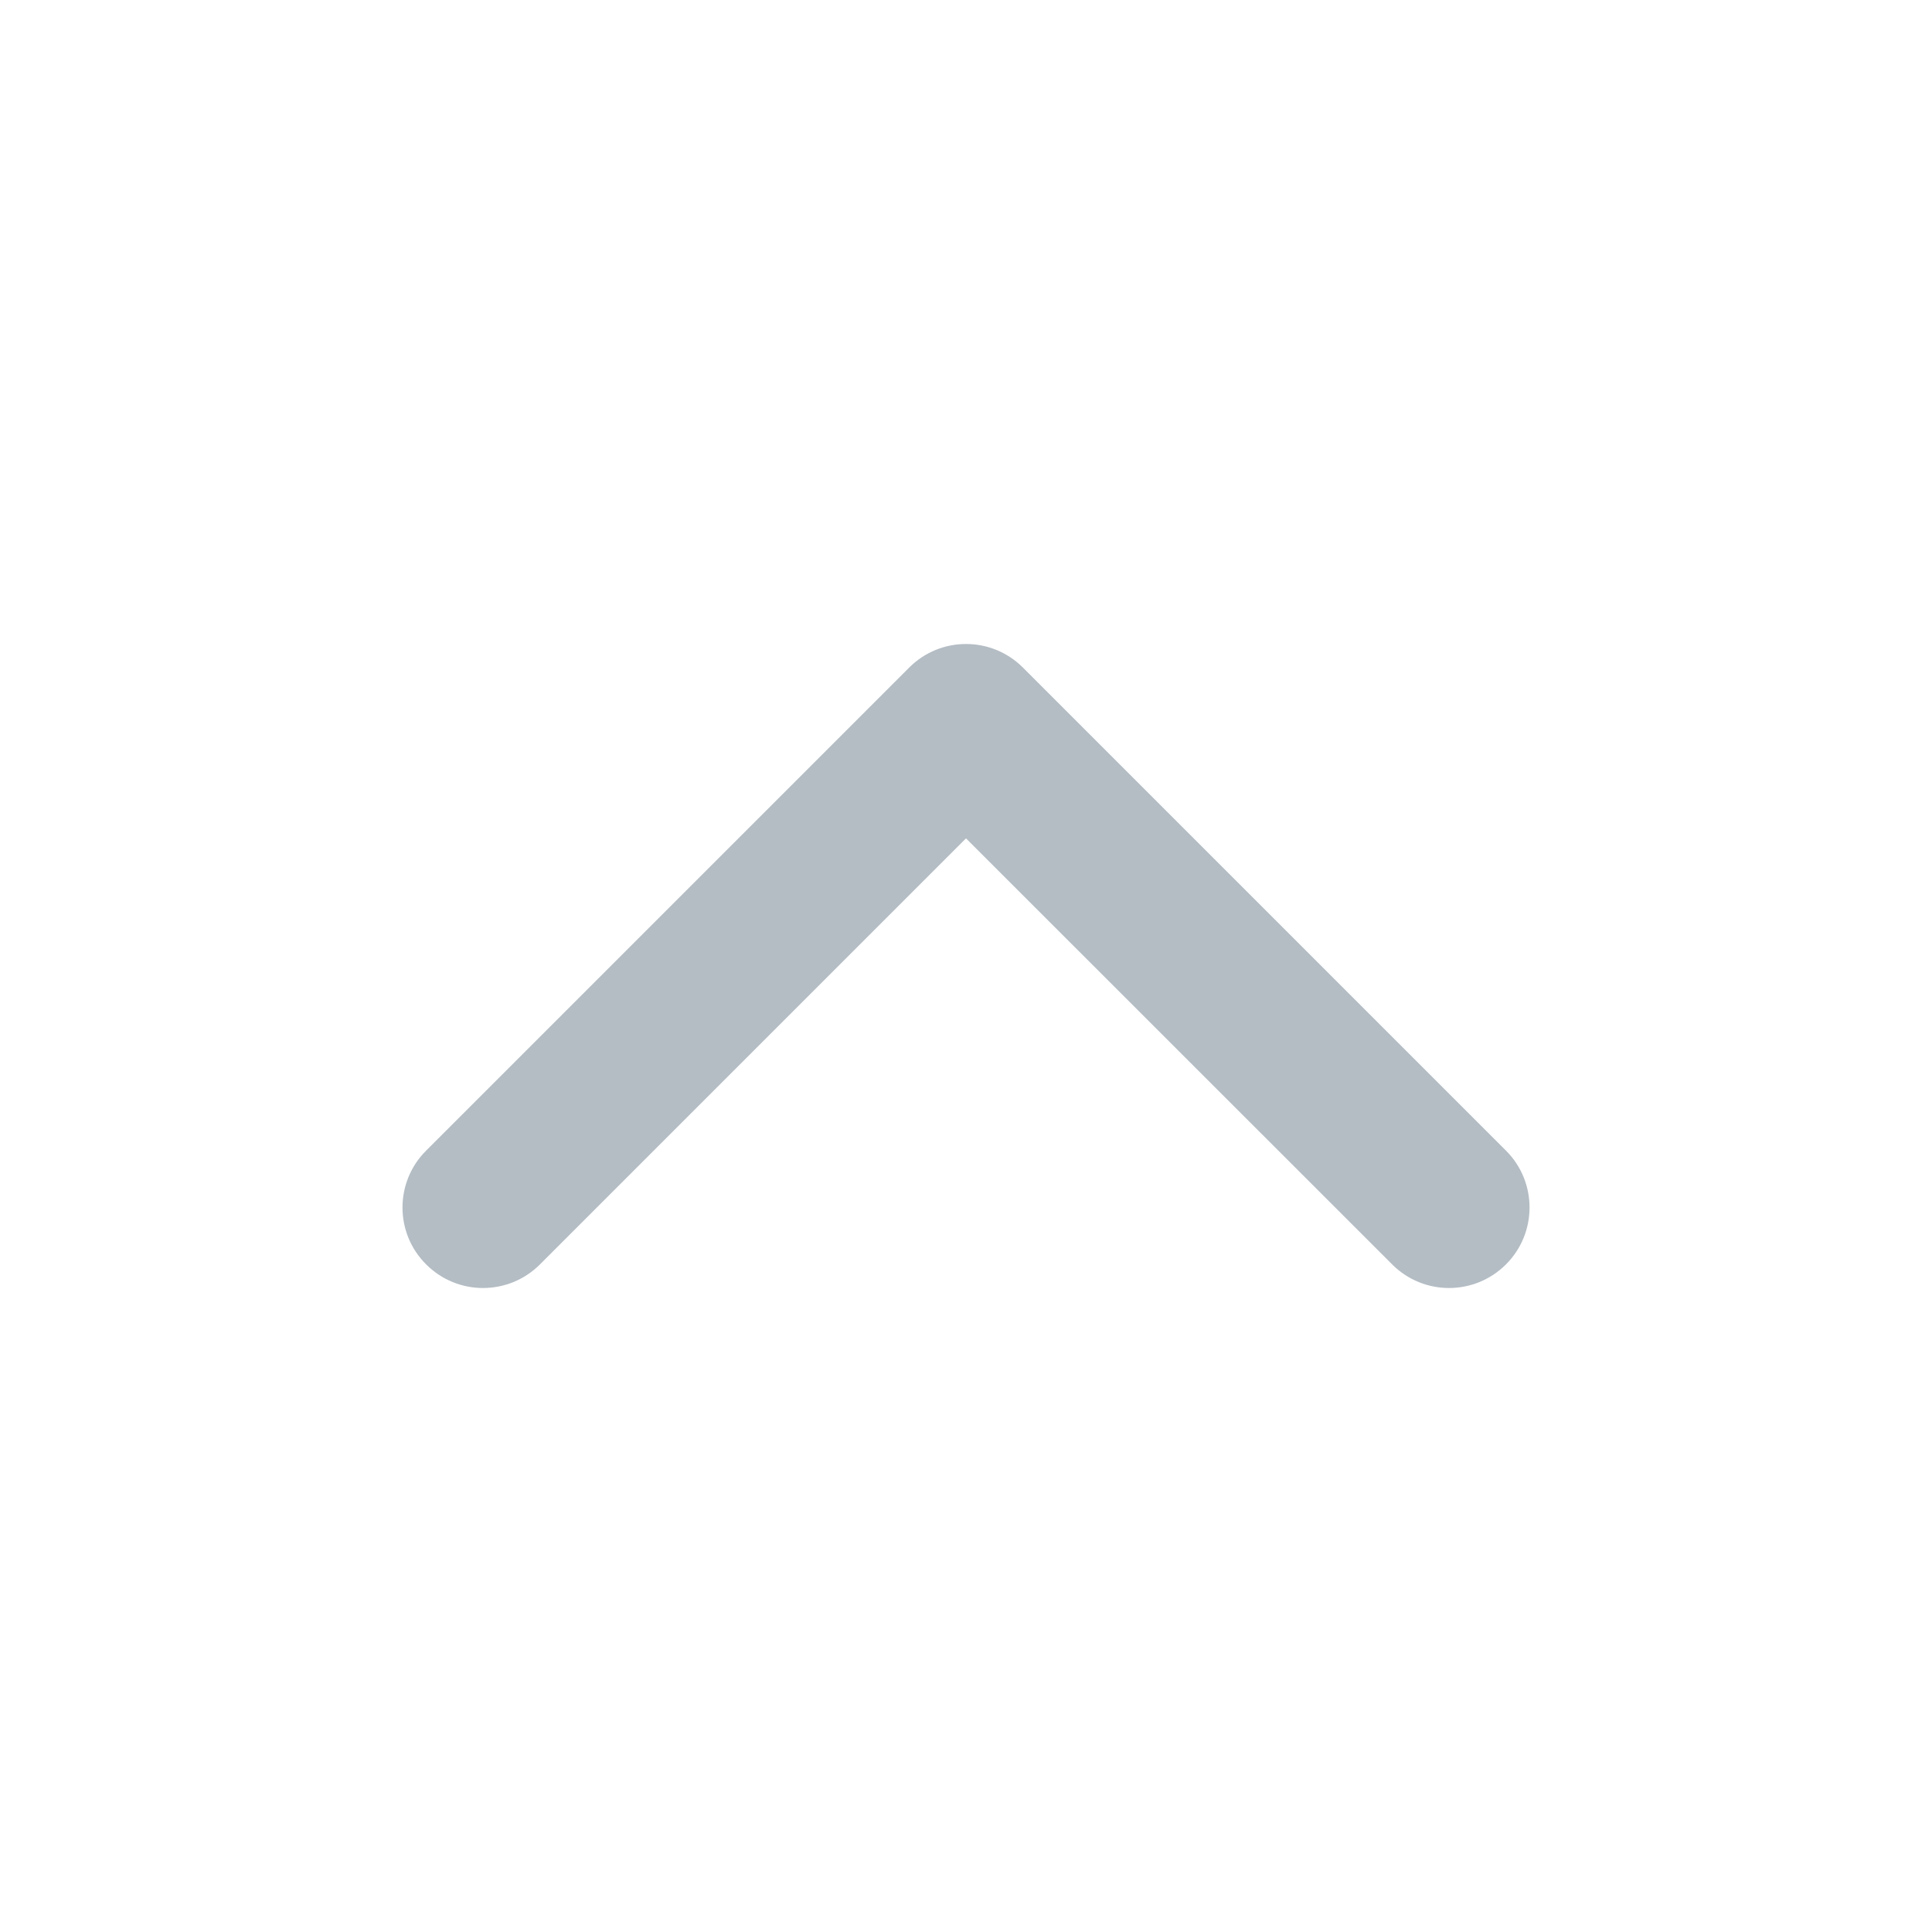
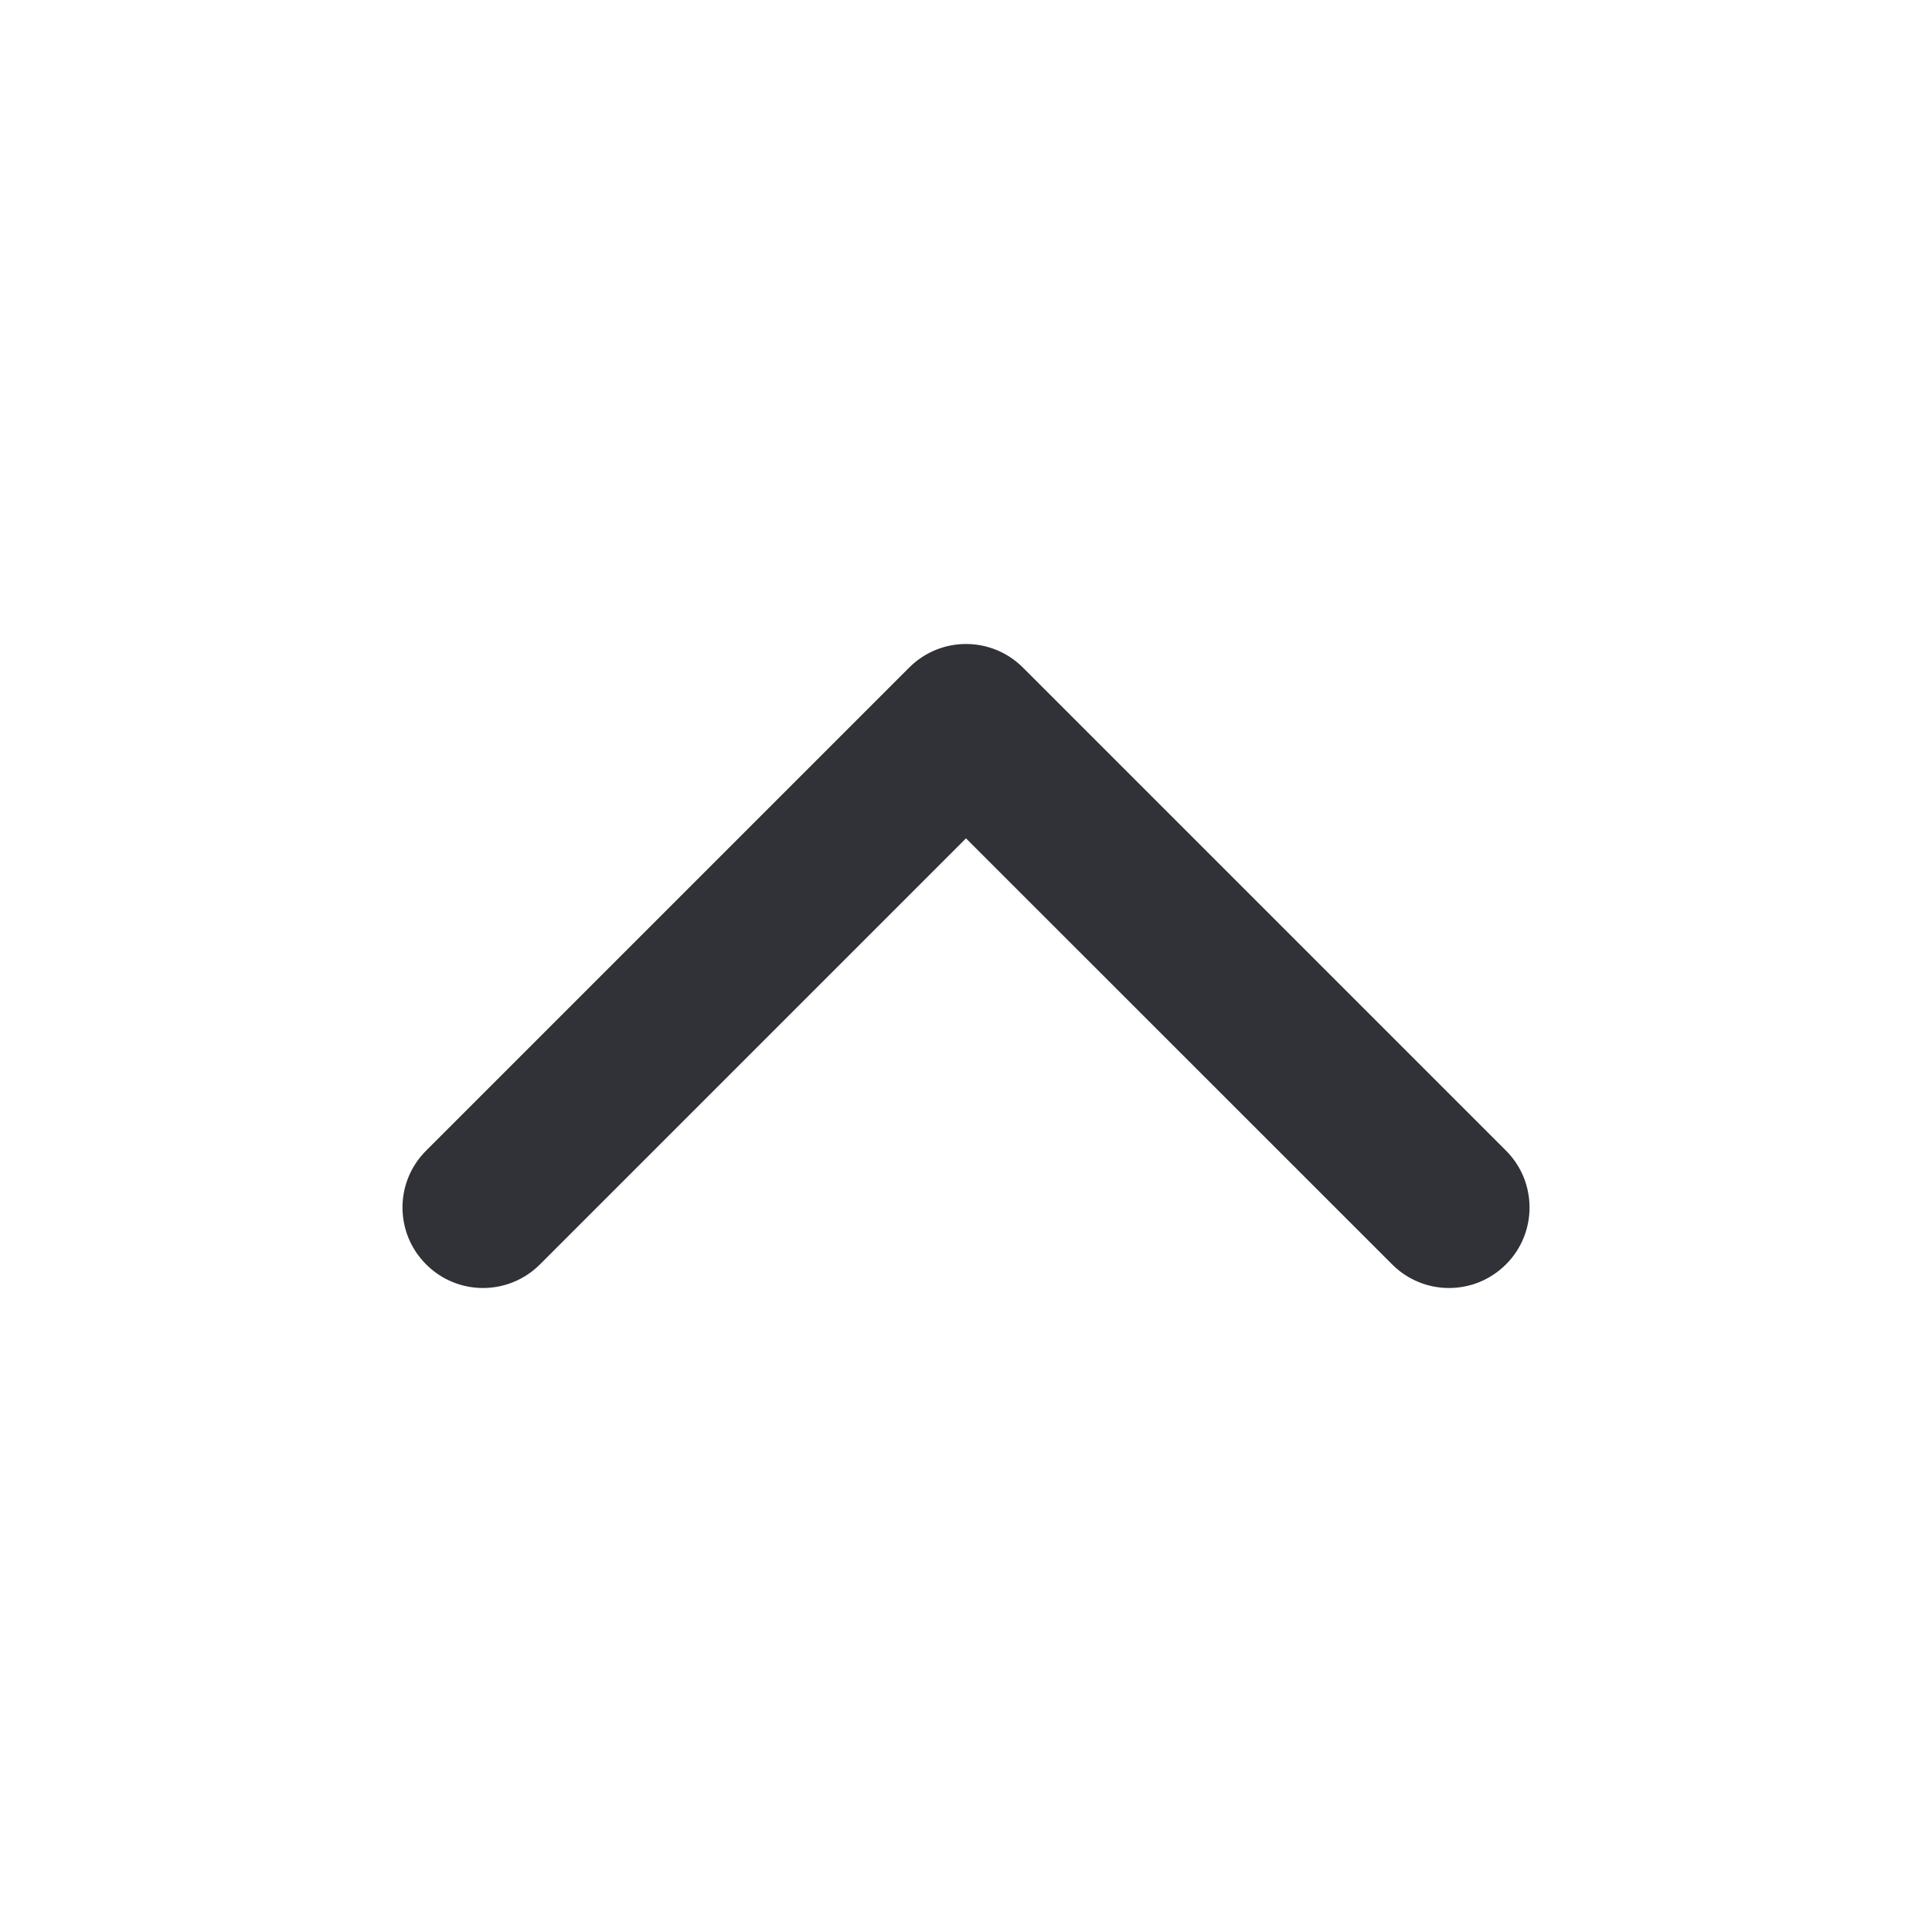
<svg xmlns="http://www.w3.org/2000/svg" width="16" height="16" viewBox="0 0 16 16" fill="none">
-   <path fill-rule="evenodd" clip-rule="evenodd" d="M3.529 10.471C3.268 10.211 3.268 9.789 3.529 9.529L7.529 5.529C7.789 5.268 8.211 5.268 8.472 5.529L12.472 9.529C12.732 9.789 12.732 10.211 12.472 10.471C12.211 10.732 11.789 10.732 11.529 10.471L8 6.943L4.472 10.471C4.211 10.732 3.789 10.732 3.529 10.471Z" fill="#B4BDC4" />
+   <path fill-rule="evenodd" clip-rule="evenodd" d="M3.529 10.471C3.268 10.211 3.268 9.789 3.529 9.529L7.529 5.529C7.789 5.268 8.211 5.268 8.472 5.529L12.472 9.529C12.732 9.789 12.732 10.211 12.472 10.471C12.211 10.732 11.789 10.732 11.529 10.471L8 6.943L4.472 10.471C4.211 10.732 3.789 10.732 3.529 10.471Z" fill="#313237" />
</svg>
